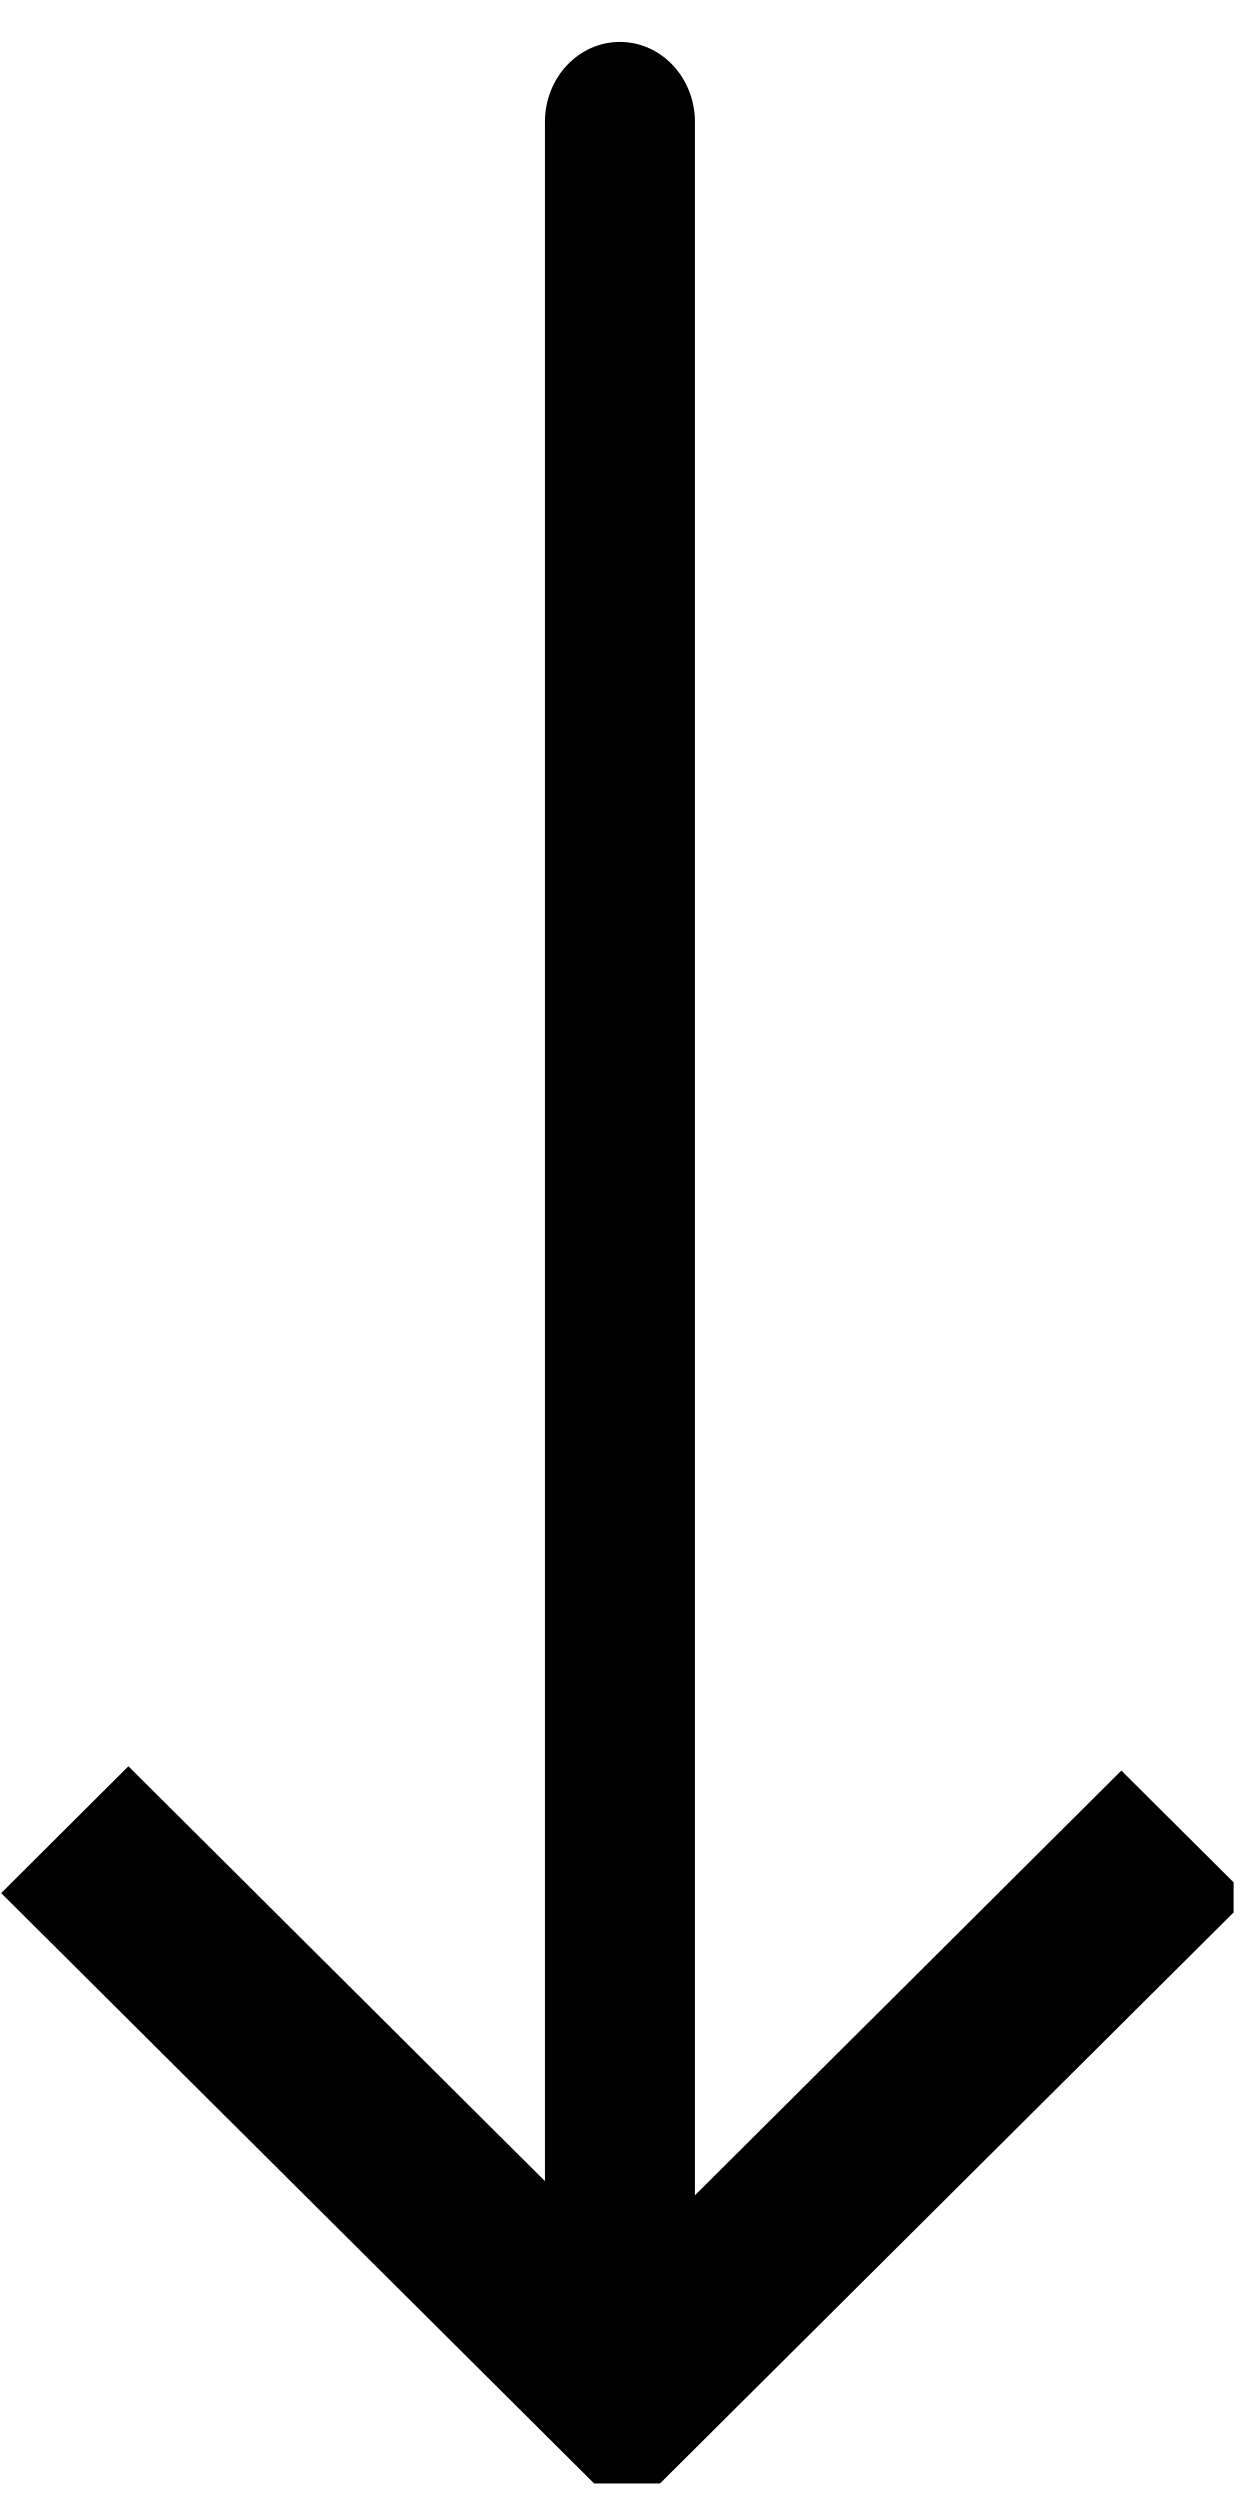
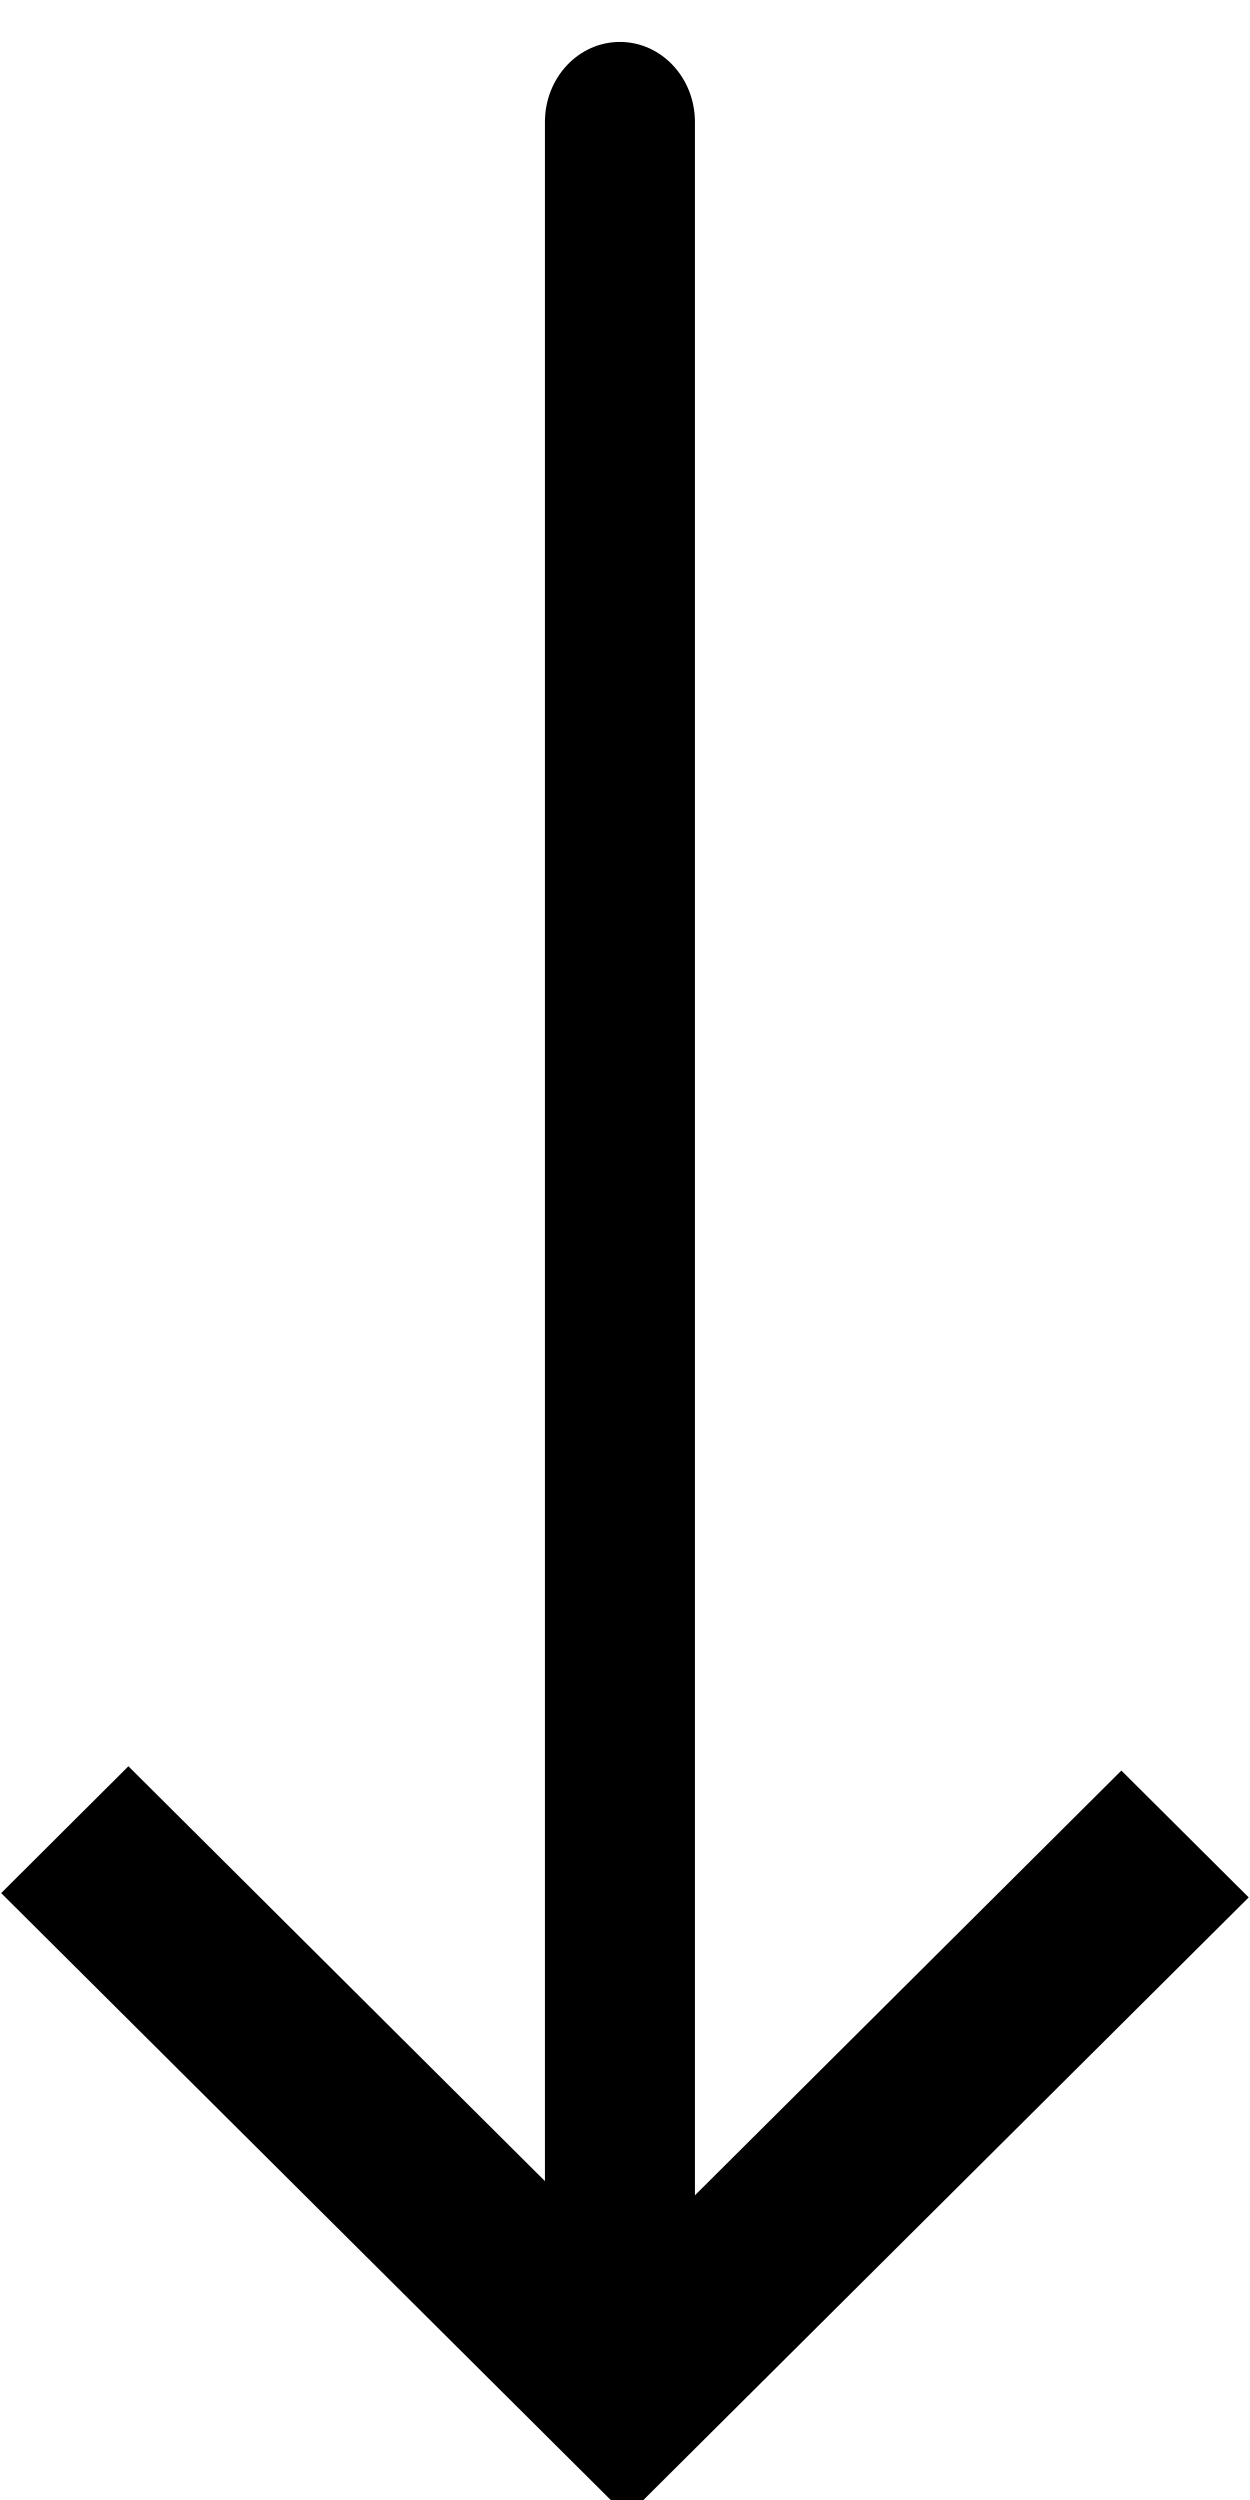
<svg xmlns="http://www.w3.org/2000/svg" width="50" zoomAndPan="magnify" viewBox="0 0 37.5 75" height="100" preserveAspectRatio="xMidYMid meet" version="1.0">
  <defs>
    <clipPath id="aafcfa17d7">
-       <path d="M 0 52.992 L 37.008 52.992 L 37.008 74.504 L 0 74.504 Z M 0 52.992 " clip-rule="nonzero" />
+       <path d="M 0 52.992 L 37.008 52.992 L 37.008 74.504 L 0 74.504 Z M 0 52.992 " clipRule="nonzero" />
    </clipPath>
    <clipPath id="1316e9b1b7">
-       <path d="M 16.348 1 L 20.848 1 L 20.848 74 L 16.348 74 Z M 16.348 1 " clip-rule="nonzero" />
+       <path d="M 16.348 1 L 20.848 1 L 20.848 74 L 16.348 74 Z M 16.348 1 " clipRule="nonzero" />
    </clipPath>
  </defs>
-   <g clip-path="url(#aafcfa17d7)">
-     <path fill="#000000" d="M 37.461 56.922 L 18.812 75.488 L 0.035 56.793 L 3.852 52.988 L 18.812 67.887 L 33.641 53.117 L 37.461 56.922 " fill-opacity="1" fill-rule="nonzero" />
+   <g clipPath="url(#aafcfa17d7)">
+     <path fill="#000000" d="M 37.461 56.922 L 18.812 75.488 L 0.035 56.793 L 3.852 52.988 L 18.812 67.887 L 33.641 53.117 L 37.461 56.922 " fillOpacity="1" fillRule="nonzero" />
  </g>
-   <g clip-path="url(#1316e9b1b7)">
-     <path fill="#000000" d="M 16.348 3.66 L 16.348 70.895 C 16.348 72.219 17.352 73.293 18.598 73.293 C 19.84 73.293 20.848 72.219 20.848 70.895 L 20.848 3.66 C 20.848 2.332 19.84 1.258 18.598 1.258 C 17.352 1.258 16.348 2.332 16.348 3.66 Z M 16.348 3.66 " fill-opacity="1" fill-rule="nonzero" />
+   <g clipPath="url(#1316e9b1b7)">
+     <path fill="#000000" d="M 16.348 3.66 L 16.348 70.895 C 16.348 72.219 17.352 73.293 18.598 73.293 C 19.84 73.293 20.848 72.219 20.848 70.895 L 20.848 3.66 C 20.848 2.332 19.84 1.258 18.598 1.258 C 17.352 1.258 16.348 2.332 16.348 3.66 Z M 16.348 3.66 " fillOpacity="1" fillRule="nonzero" />
  </g>
</svg>
